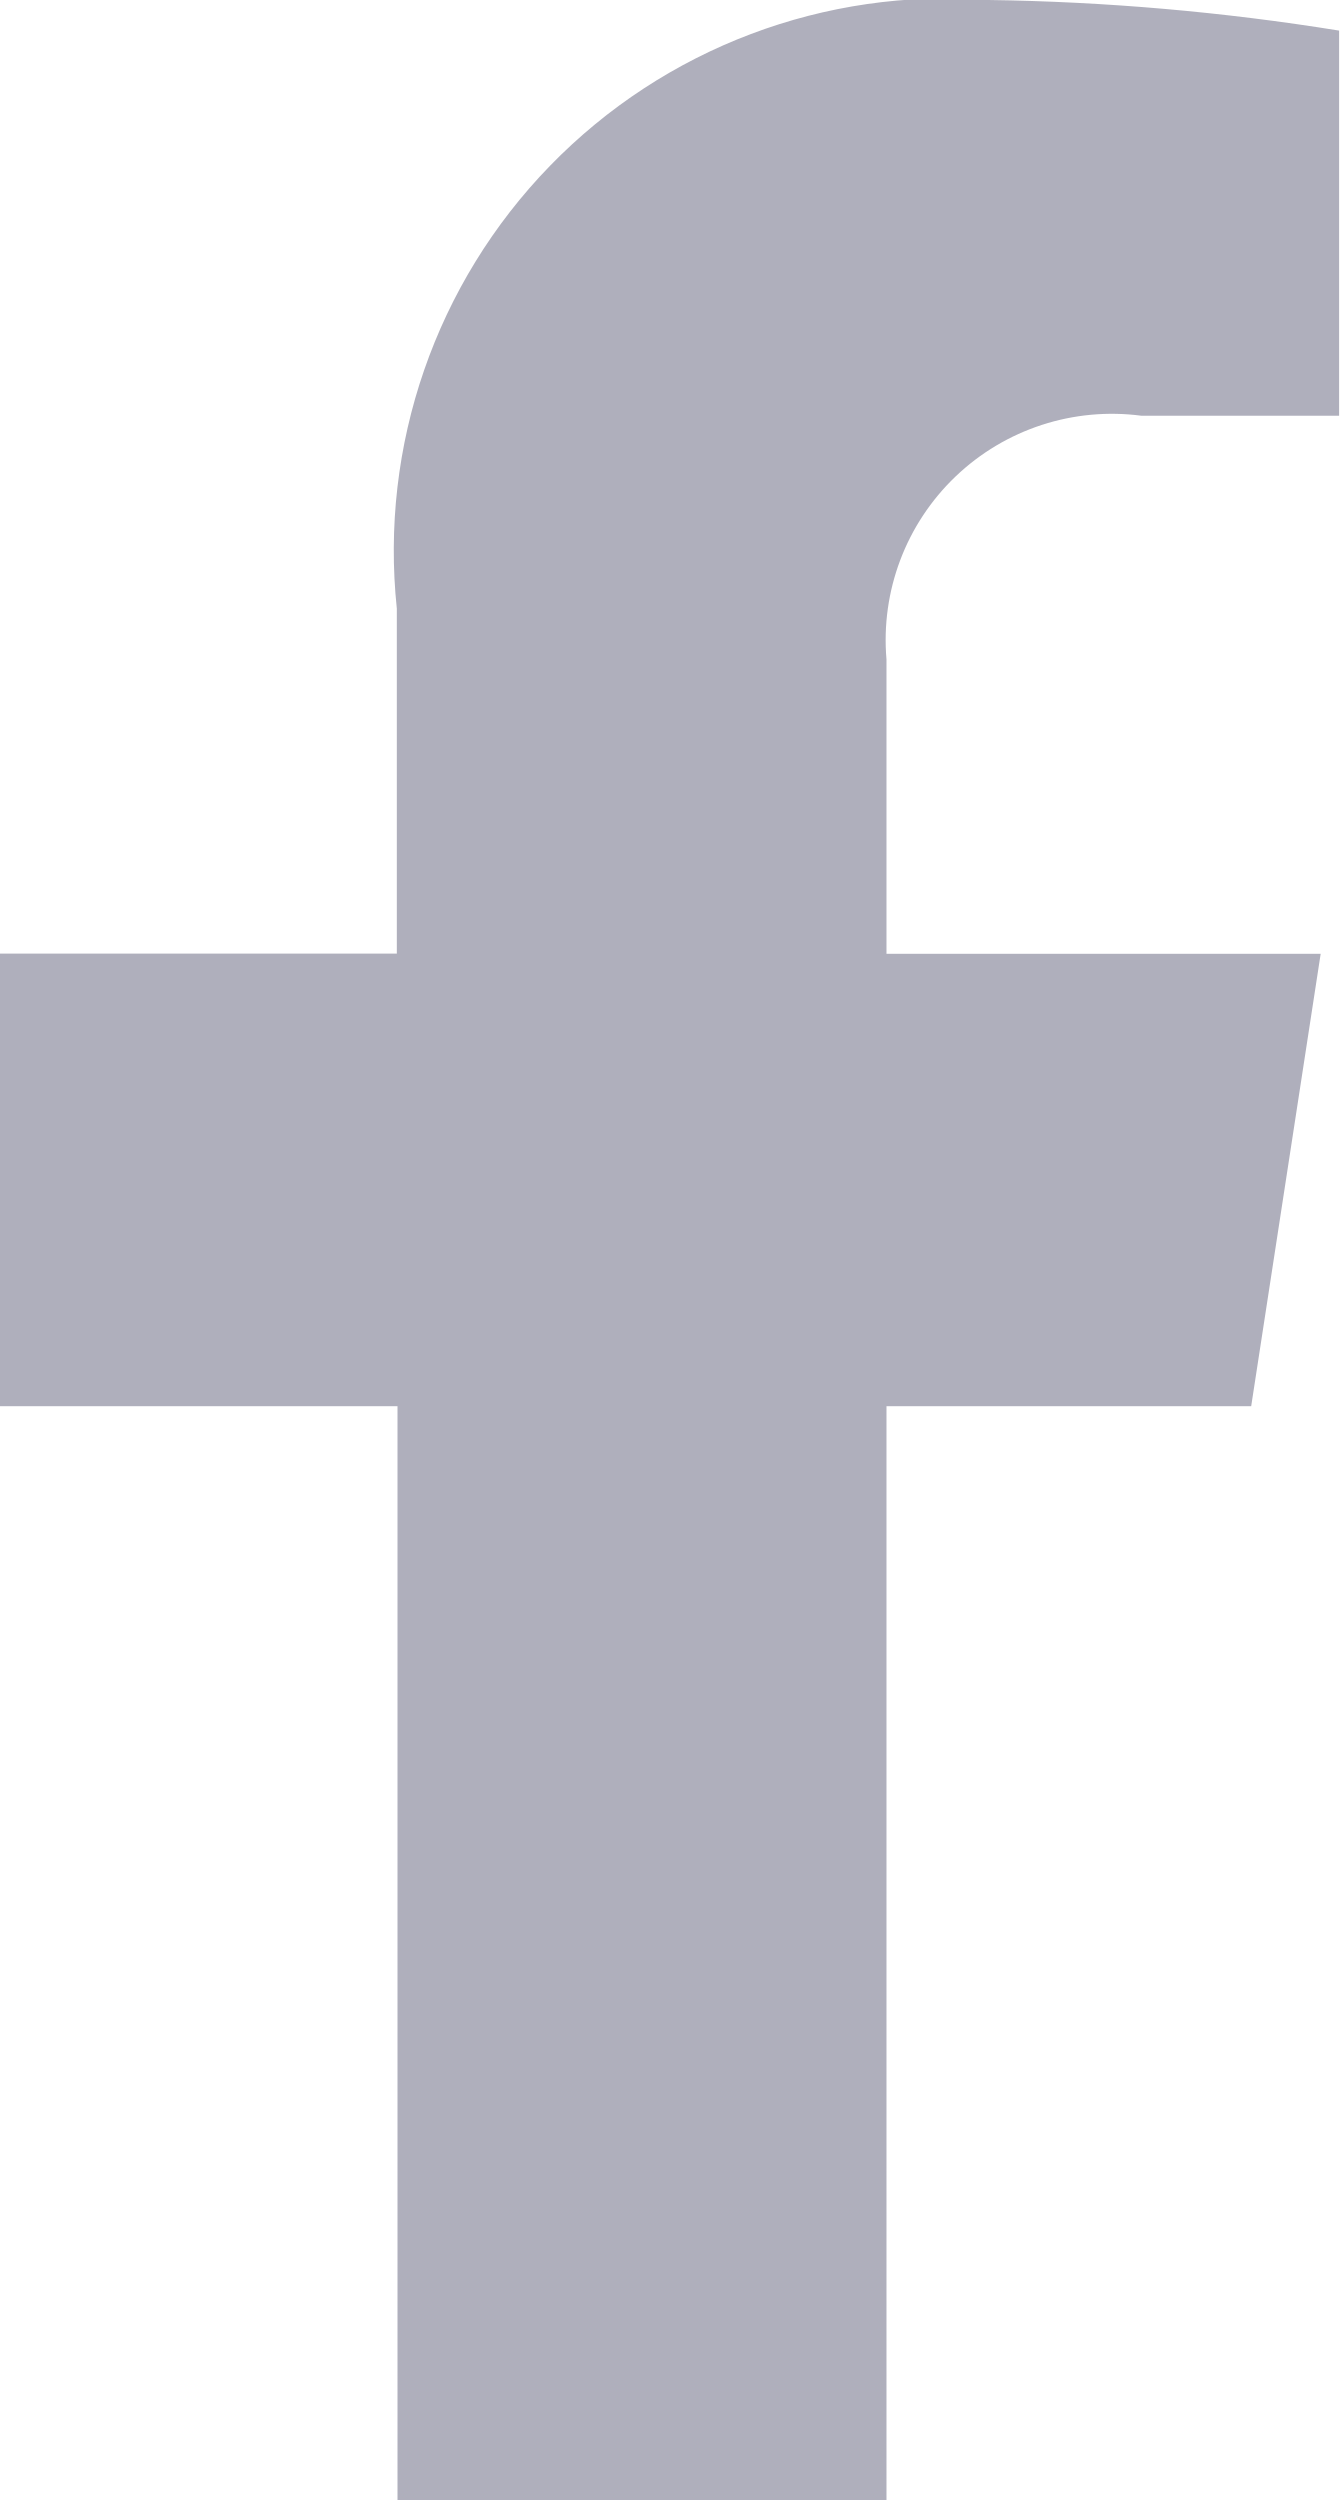
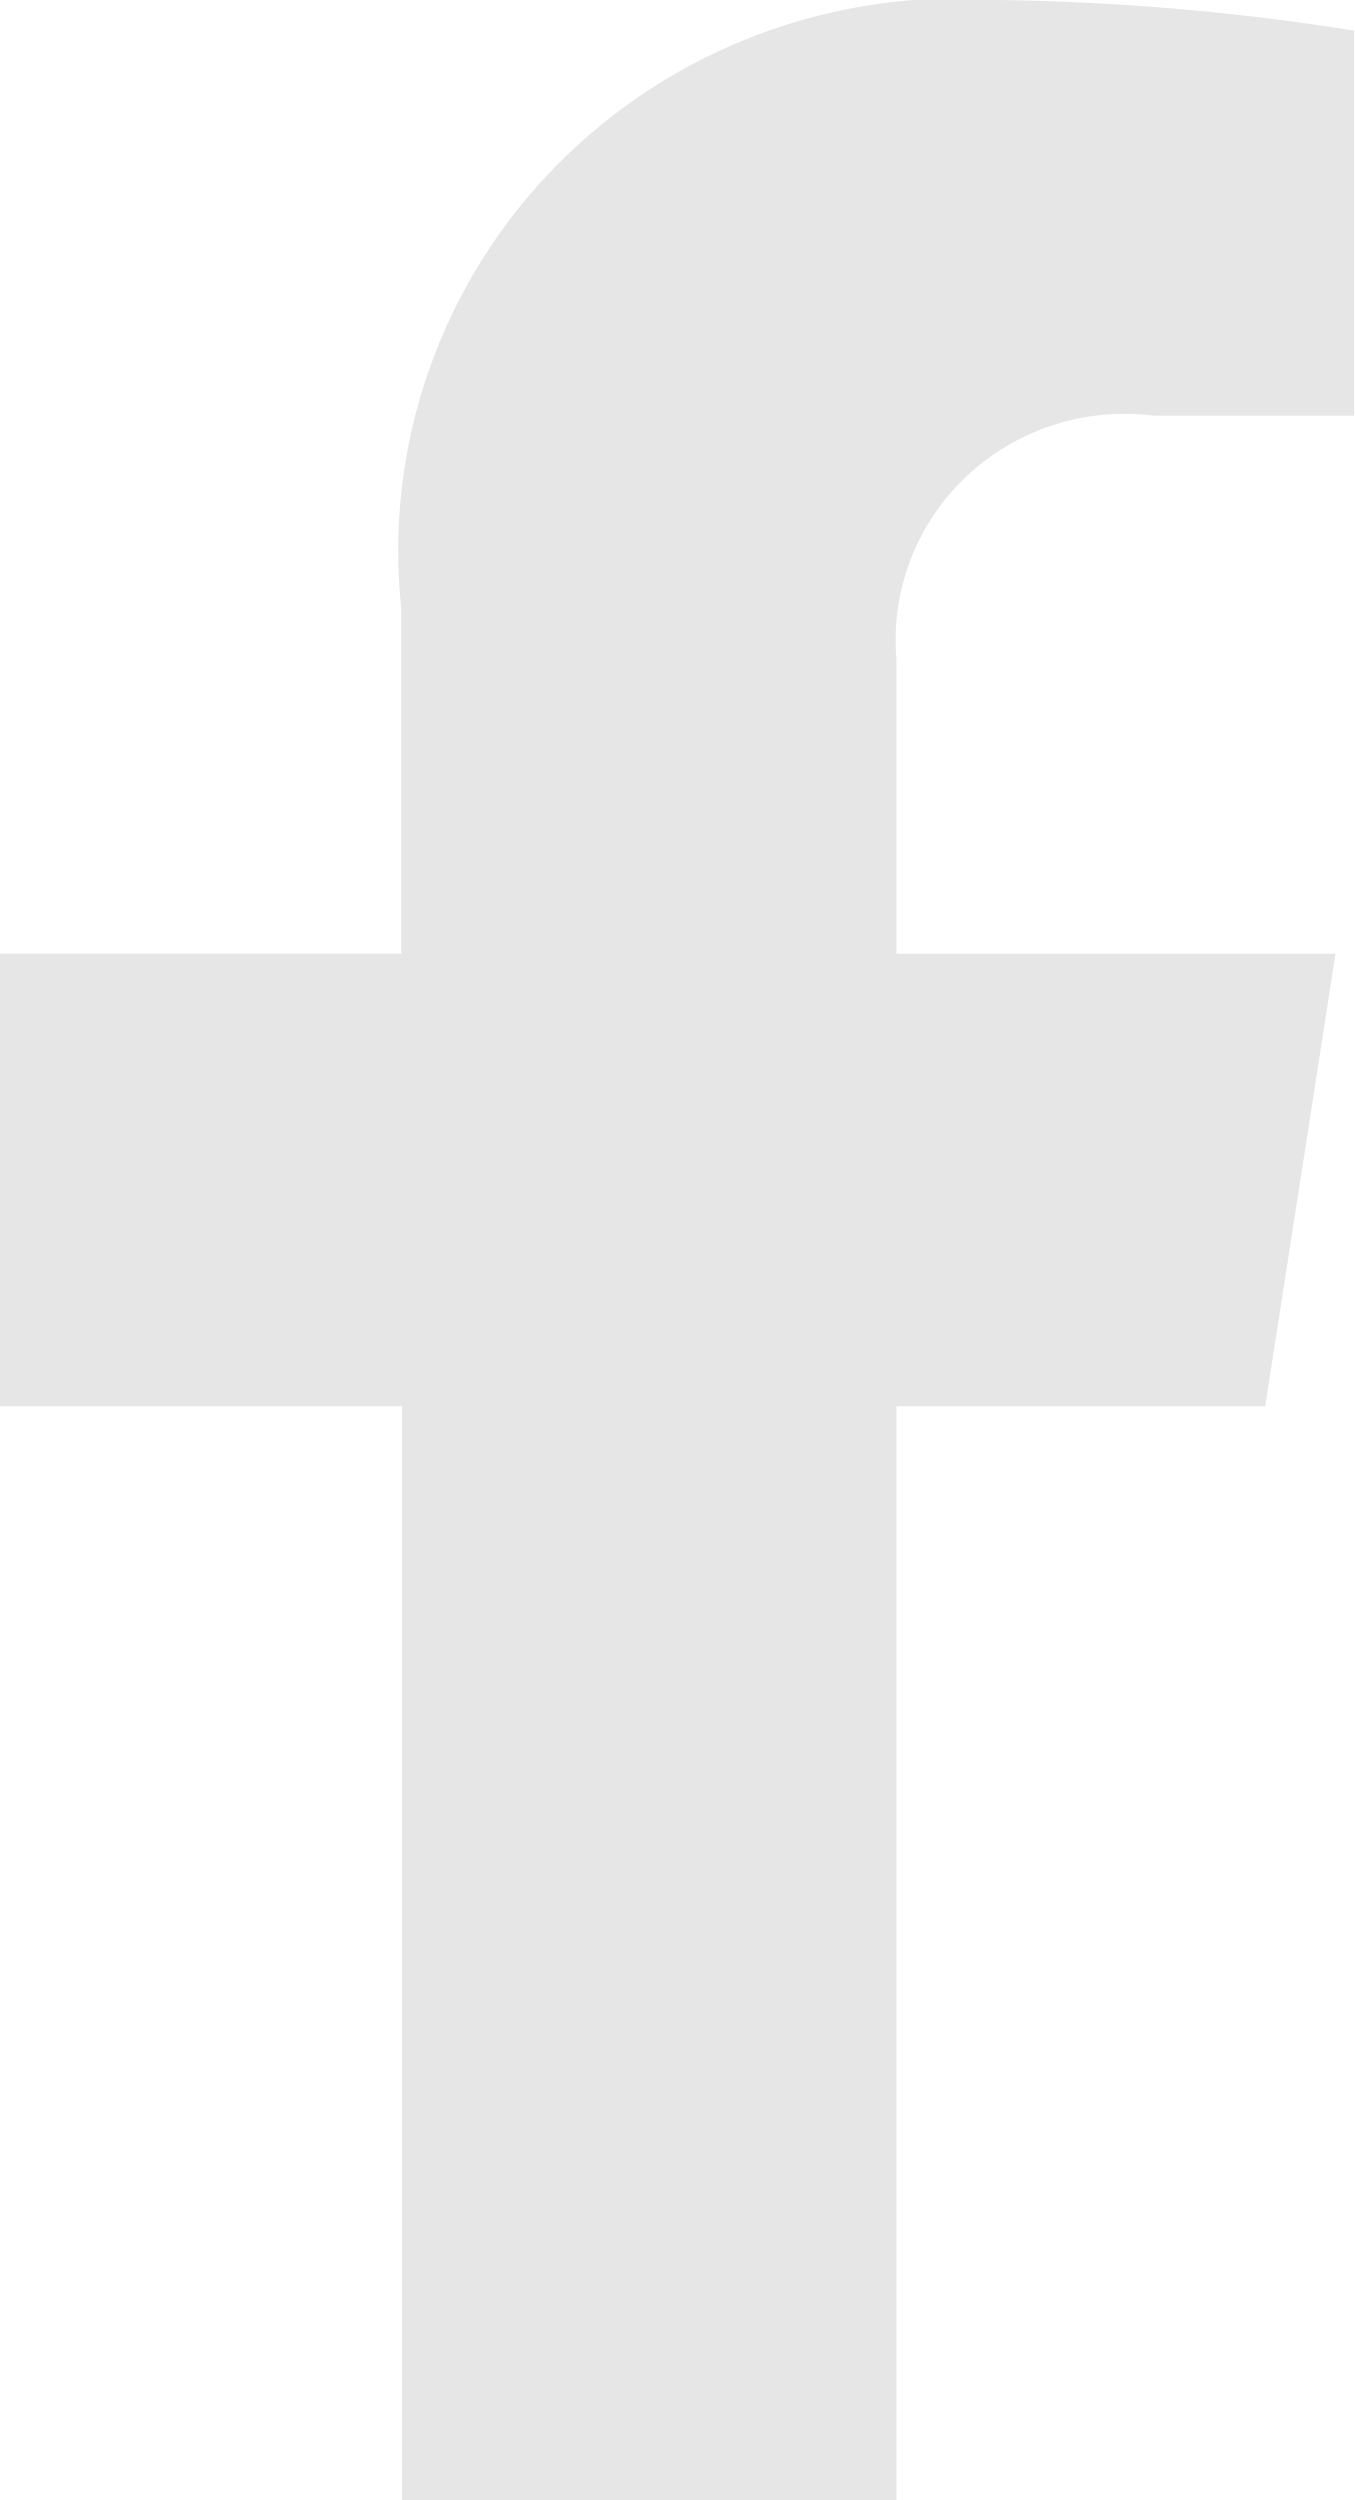
- <svg xmlns="http://www.w3.org/2000/svg" width="7.92" height="14.786" viewBox="0 0 7.92 14.786">
-   <defs>
-     <clipPath id="clip-path">
-       <rect id="사각형_29707" data-name="사각형 29707" width="7.92" height="14.786" fill="#afafbc" />
-     </clipPath>
-   </defs>
-   <g id="footer-ico-facebook.svg" transform="translate(0)">
-     <g id="그룹_83148" data-name="그룹 83148" transform="translate(0)" clip-path="url(#clip-path)">
-       <path id="패스_85079" data-name="패스 85079" d="M7.4,8.317l.411-2.676H5.243V3.9A1.338,1.338,0,0,1,6.752,2.459H7.92V.181A14.25,14.25,0,0,0,5.847,0a3.267,3.267,0,0,0-3.5,3.6v2.04H0V8.317H2.351v6.469H5.243V8.317Z" fill="#afafbc" />
-     </g>
-   </g>
+ <svg xmlns="http://www.w3.org/2000/svg" width="13" height="24" viewBox="0 0 13 24" fill="none">
+   <path d="M12.146 13.5L12.821 9.156H8.606V6.33C8.578 6.007 8.623 5.681 8.74 5.377C8.856 5.072 9.04 4.798 9.277 4.574C9.515 4.349 9.801 4.18 10.113 4.08C10.426 3.979 10.757 3.949 11.083 3.991H13V0.294C11.874 0.114 10.737 0.016 9.597 5.17648e-05C8.813 -0.06 8.025 0.052 7.29 0.327C6.554 0.602 5.889 1.033 5.34 1.591C4.792 2.148 4.375 2.818 4.118 3.553C3.86 4.288 3.77 5.07 3.852 5.843V9.155H0V13.5H3.859V24H8.606V13.5H12.146Z" fill="#E6E6E6" />
</svg>
